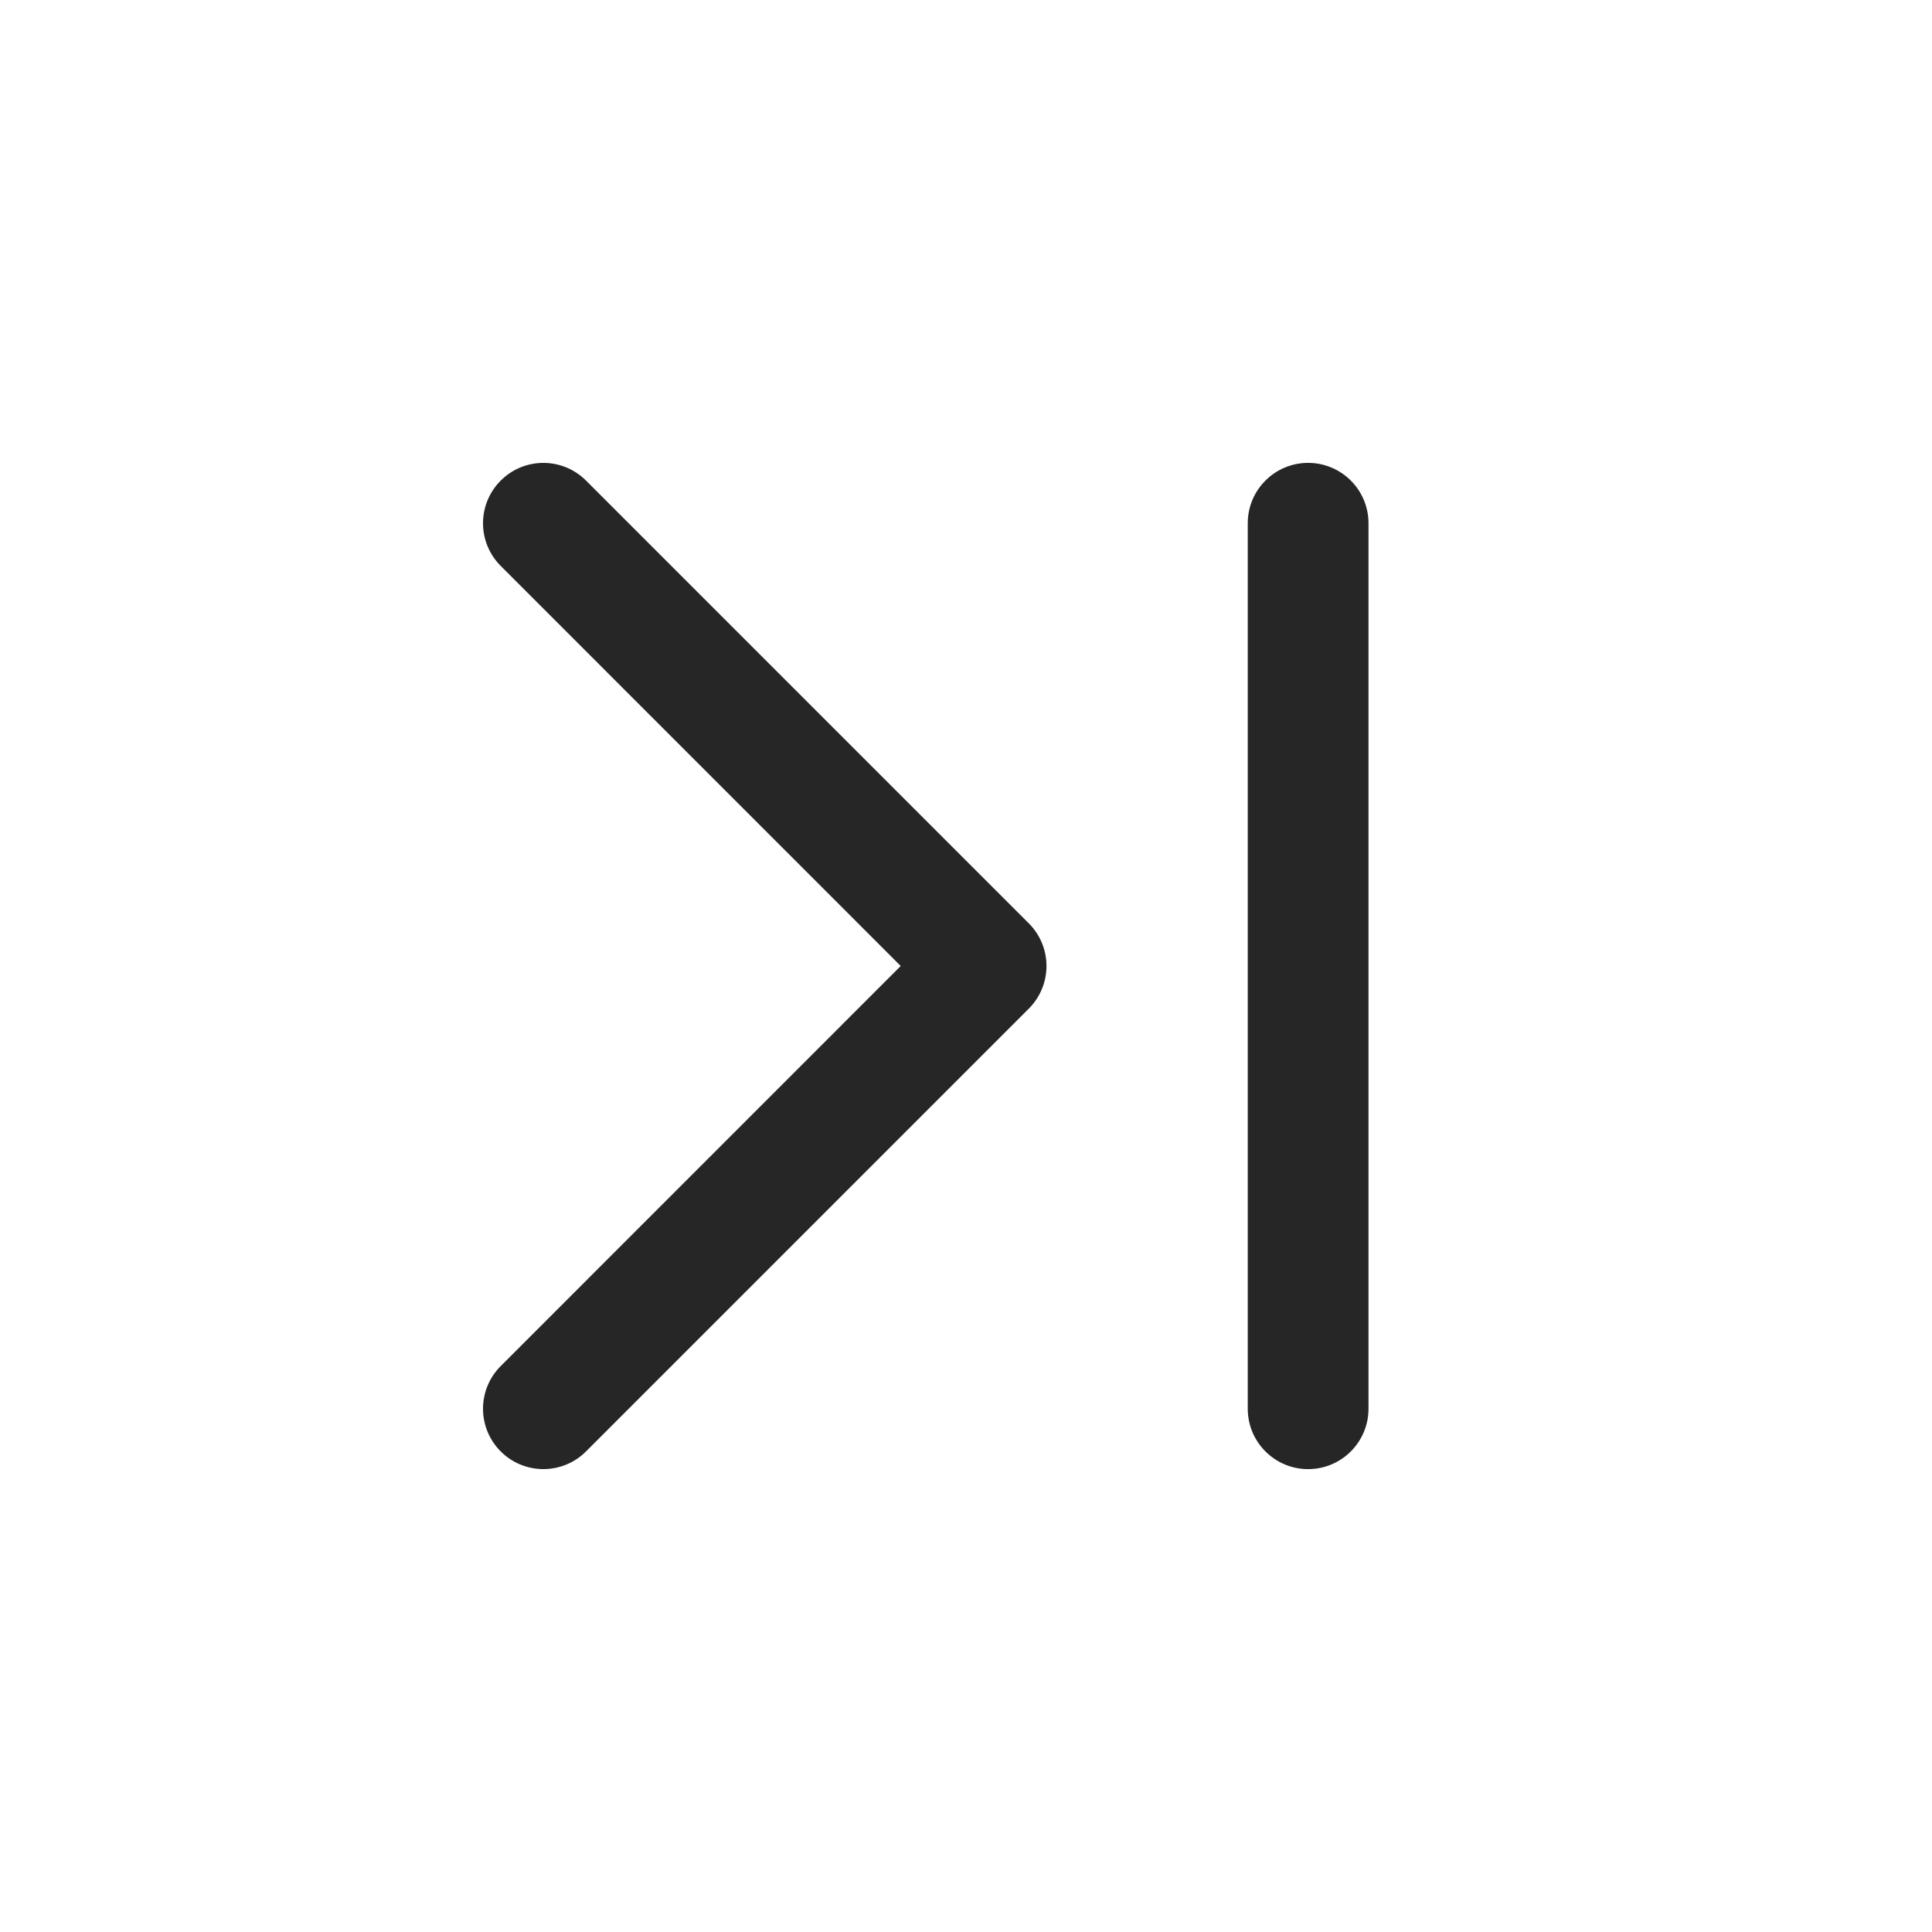
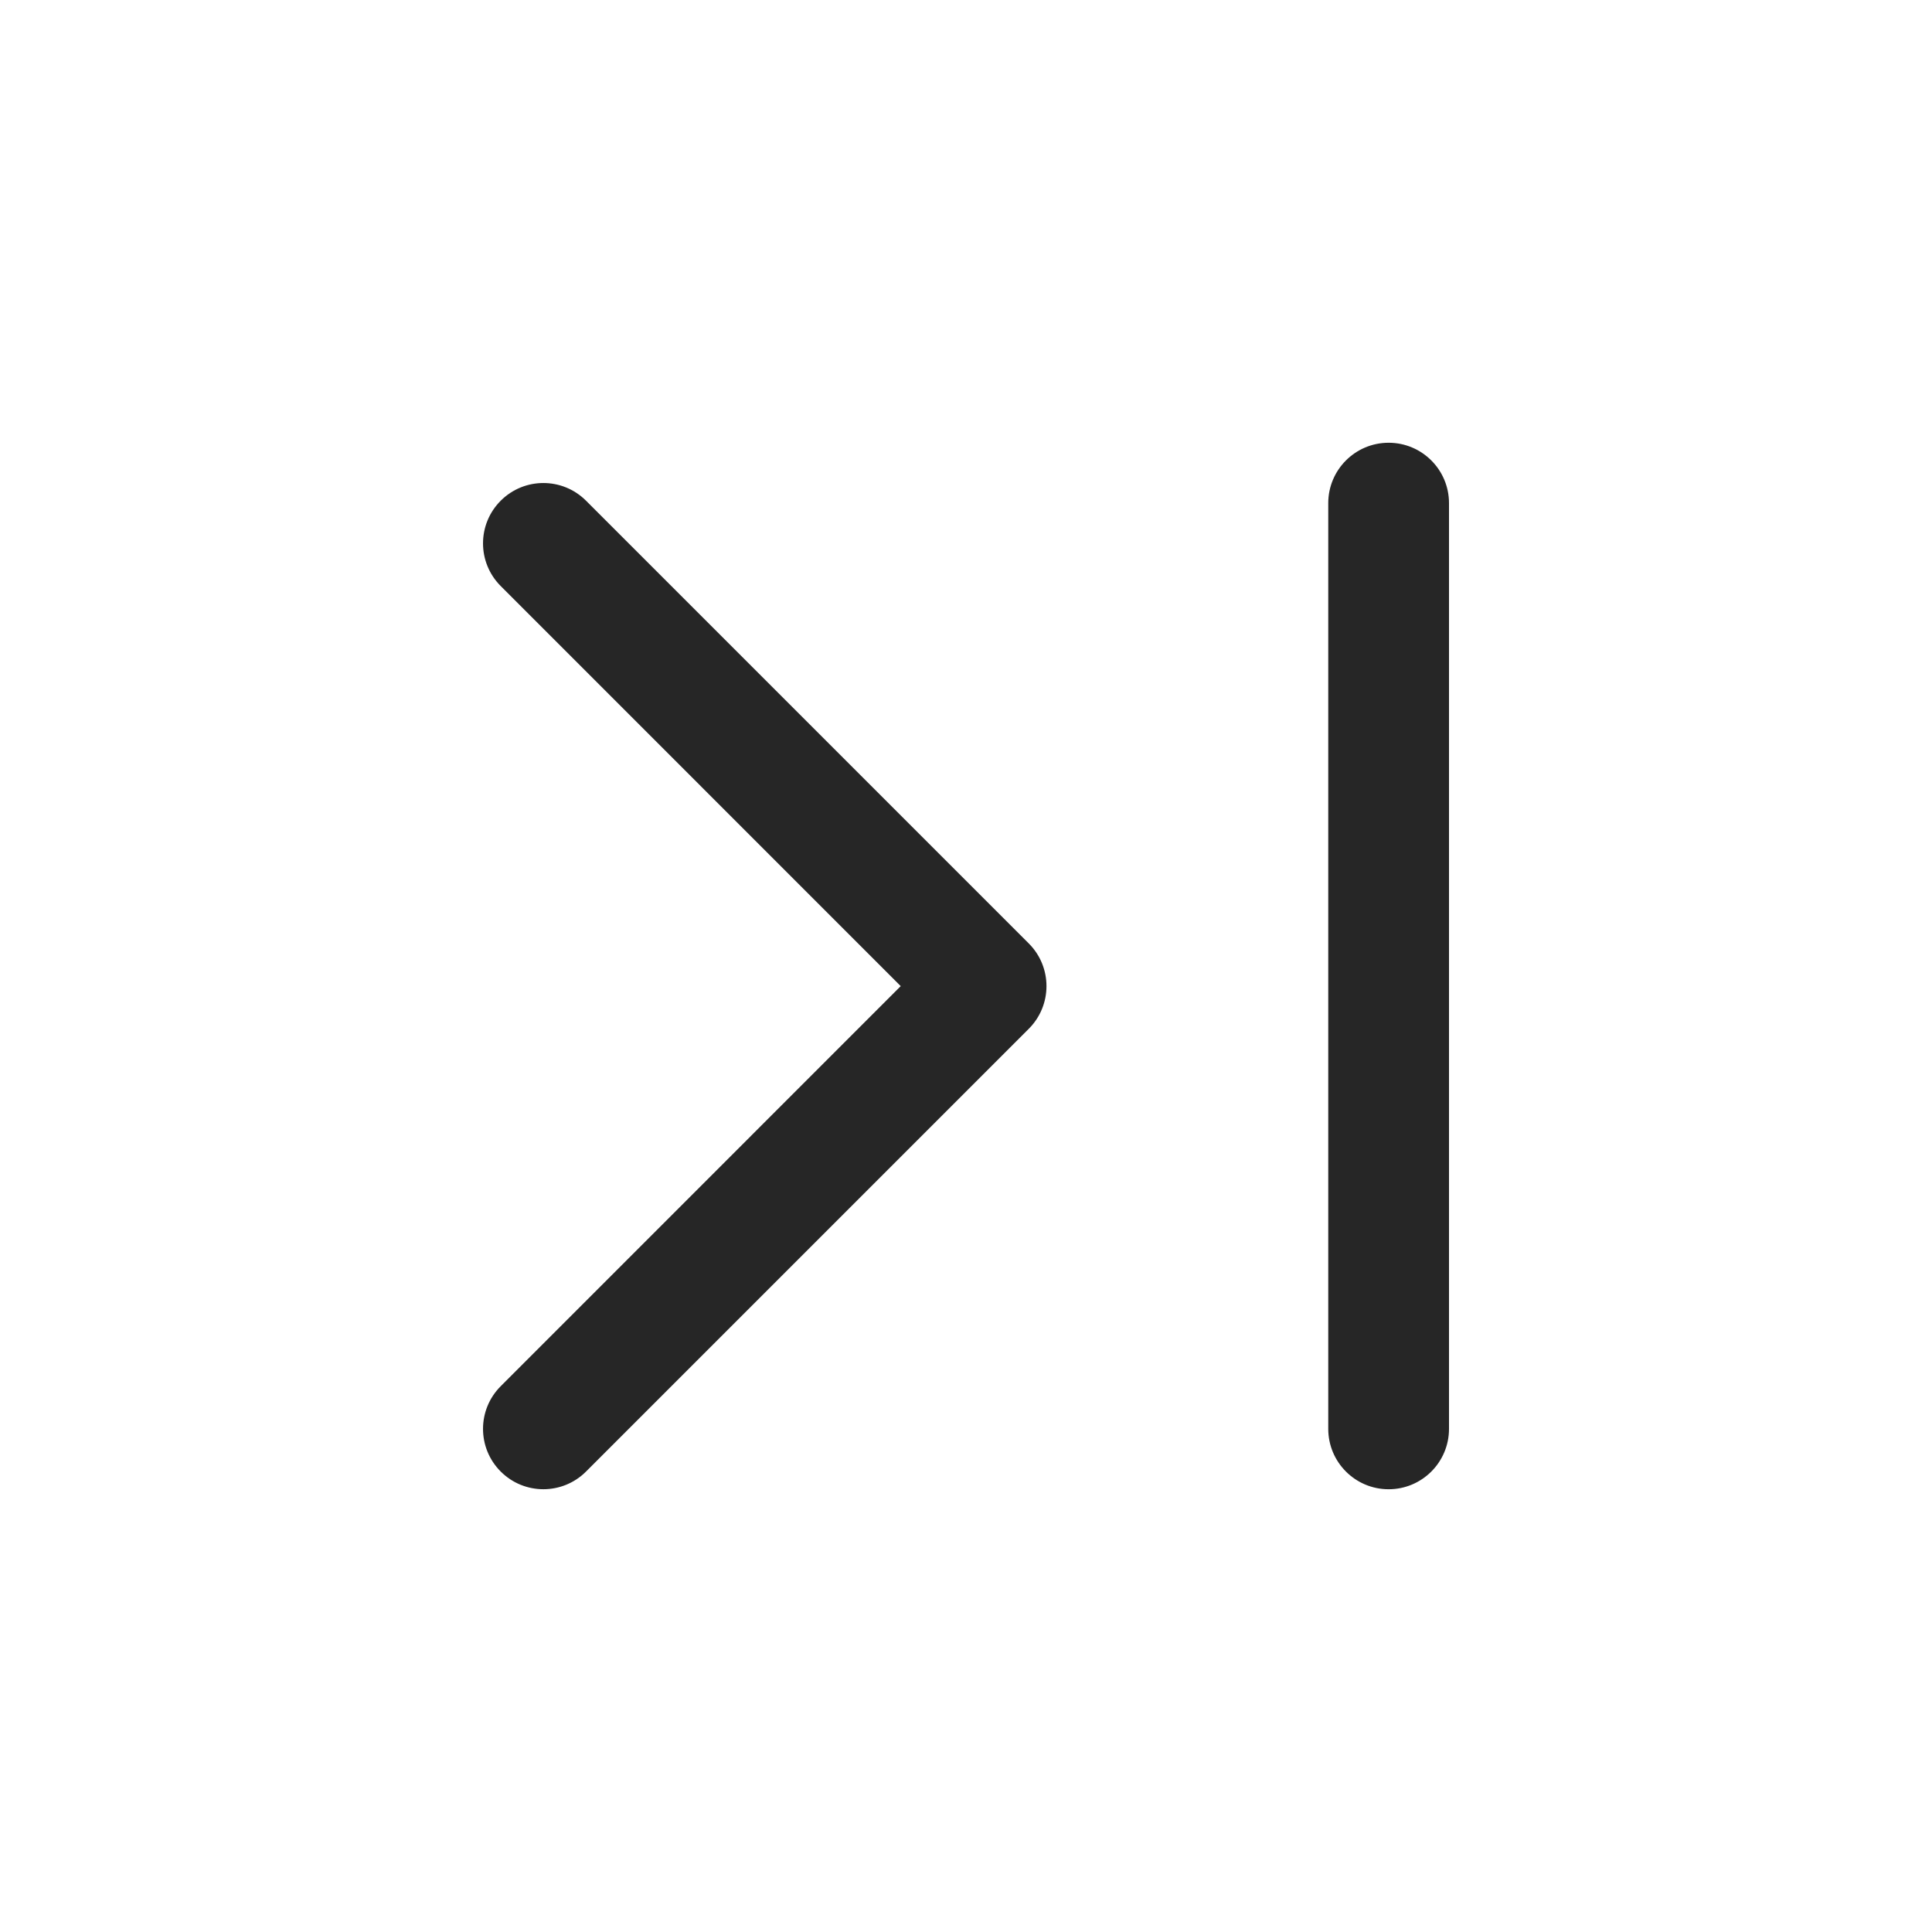
<svg xmlns="http://www.w3.org/2000/svg" width="24" height="24" viewBox="0 0 24 24" fill="none">
-   <path fill-rule="evenodd" clip-rule="evenodd" d="M17 6.5C17 6.086 16.664 5.75 16.25 5.75C15.836 5.75 15.5 6.086 15.5 6.5V12V17.5C15.5 17.914 15.836 18.25 16.25 18.25C16.664 18.25 17 17.914 17 17.5V12V6.5ZM7.28 5.97C6.987 5.677 6.513 5.677 6.22 5.97C5.927 6.263 5.927 6.737 6.22 7.03L11.189 12L6.22 16.97C5.927 17.263 5.927 17.737 6.22 18.03C6.513 18.323 6.987 18.323 7.28 18.03L12.78 12.53C13.073 12.237 13.073 11.763 12.78 11.47L7.28 5.97Z" fill="#262626" />
+   <path fill-rule="evenodd" clip-rule="evenodd" d="M18 6.25C18 5.836 17.664 5.5 17.25 5.5C16.836 5.5 16.5 5.836 16.5 6.25V17.75C16.5 18.164 16.836 18.5 17.25 18.5C17.664 18.5 18 18.164 18 17.75V6.25ZM7.28 6.22C6.987 5.927 6.513 5.927 6.22 6.22C5.927 6.513 5.927 6.987 6.22 7.28L11.189 12.25L6.22 17.22C5.927 17.513 5.927 17.987 6.22 18.28C6.513 18.573 6.987 18.573 7.28 18.28L12.78 12.78C13.073 12.487 13.073 12.013 12.78 11.72L7.28 6.22Z" fill="#262626" />
</svg>
